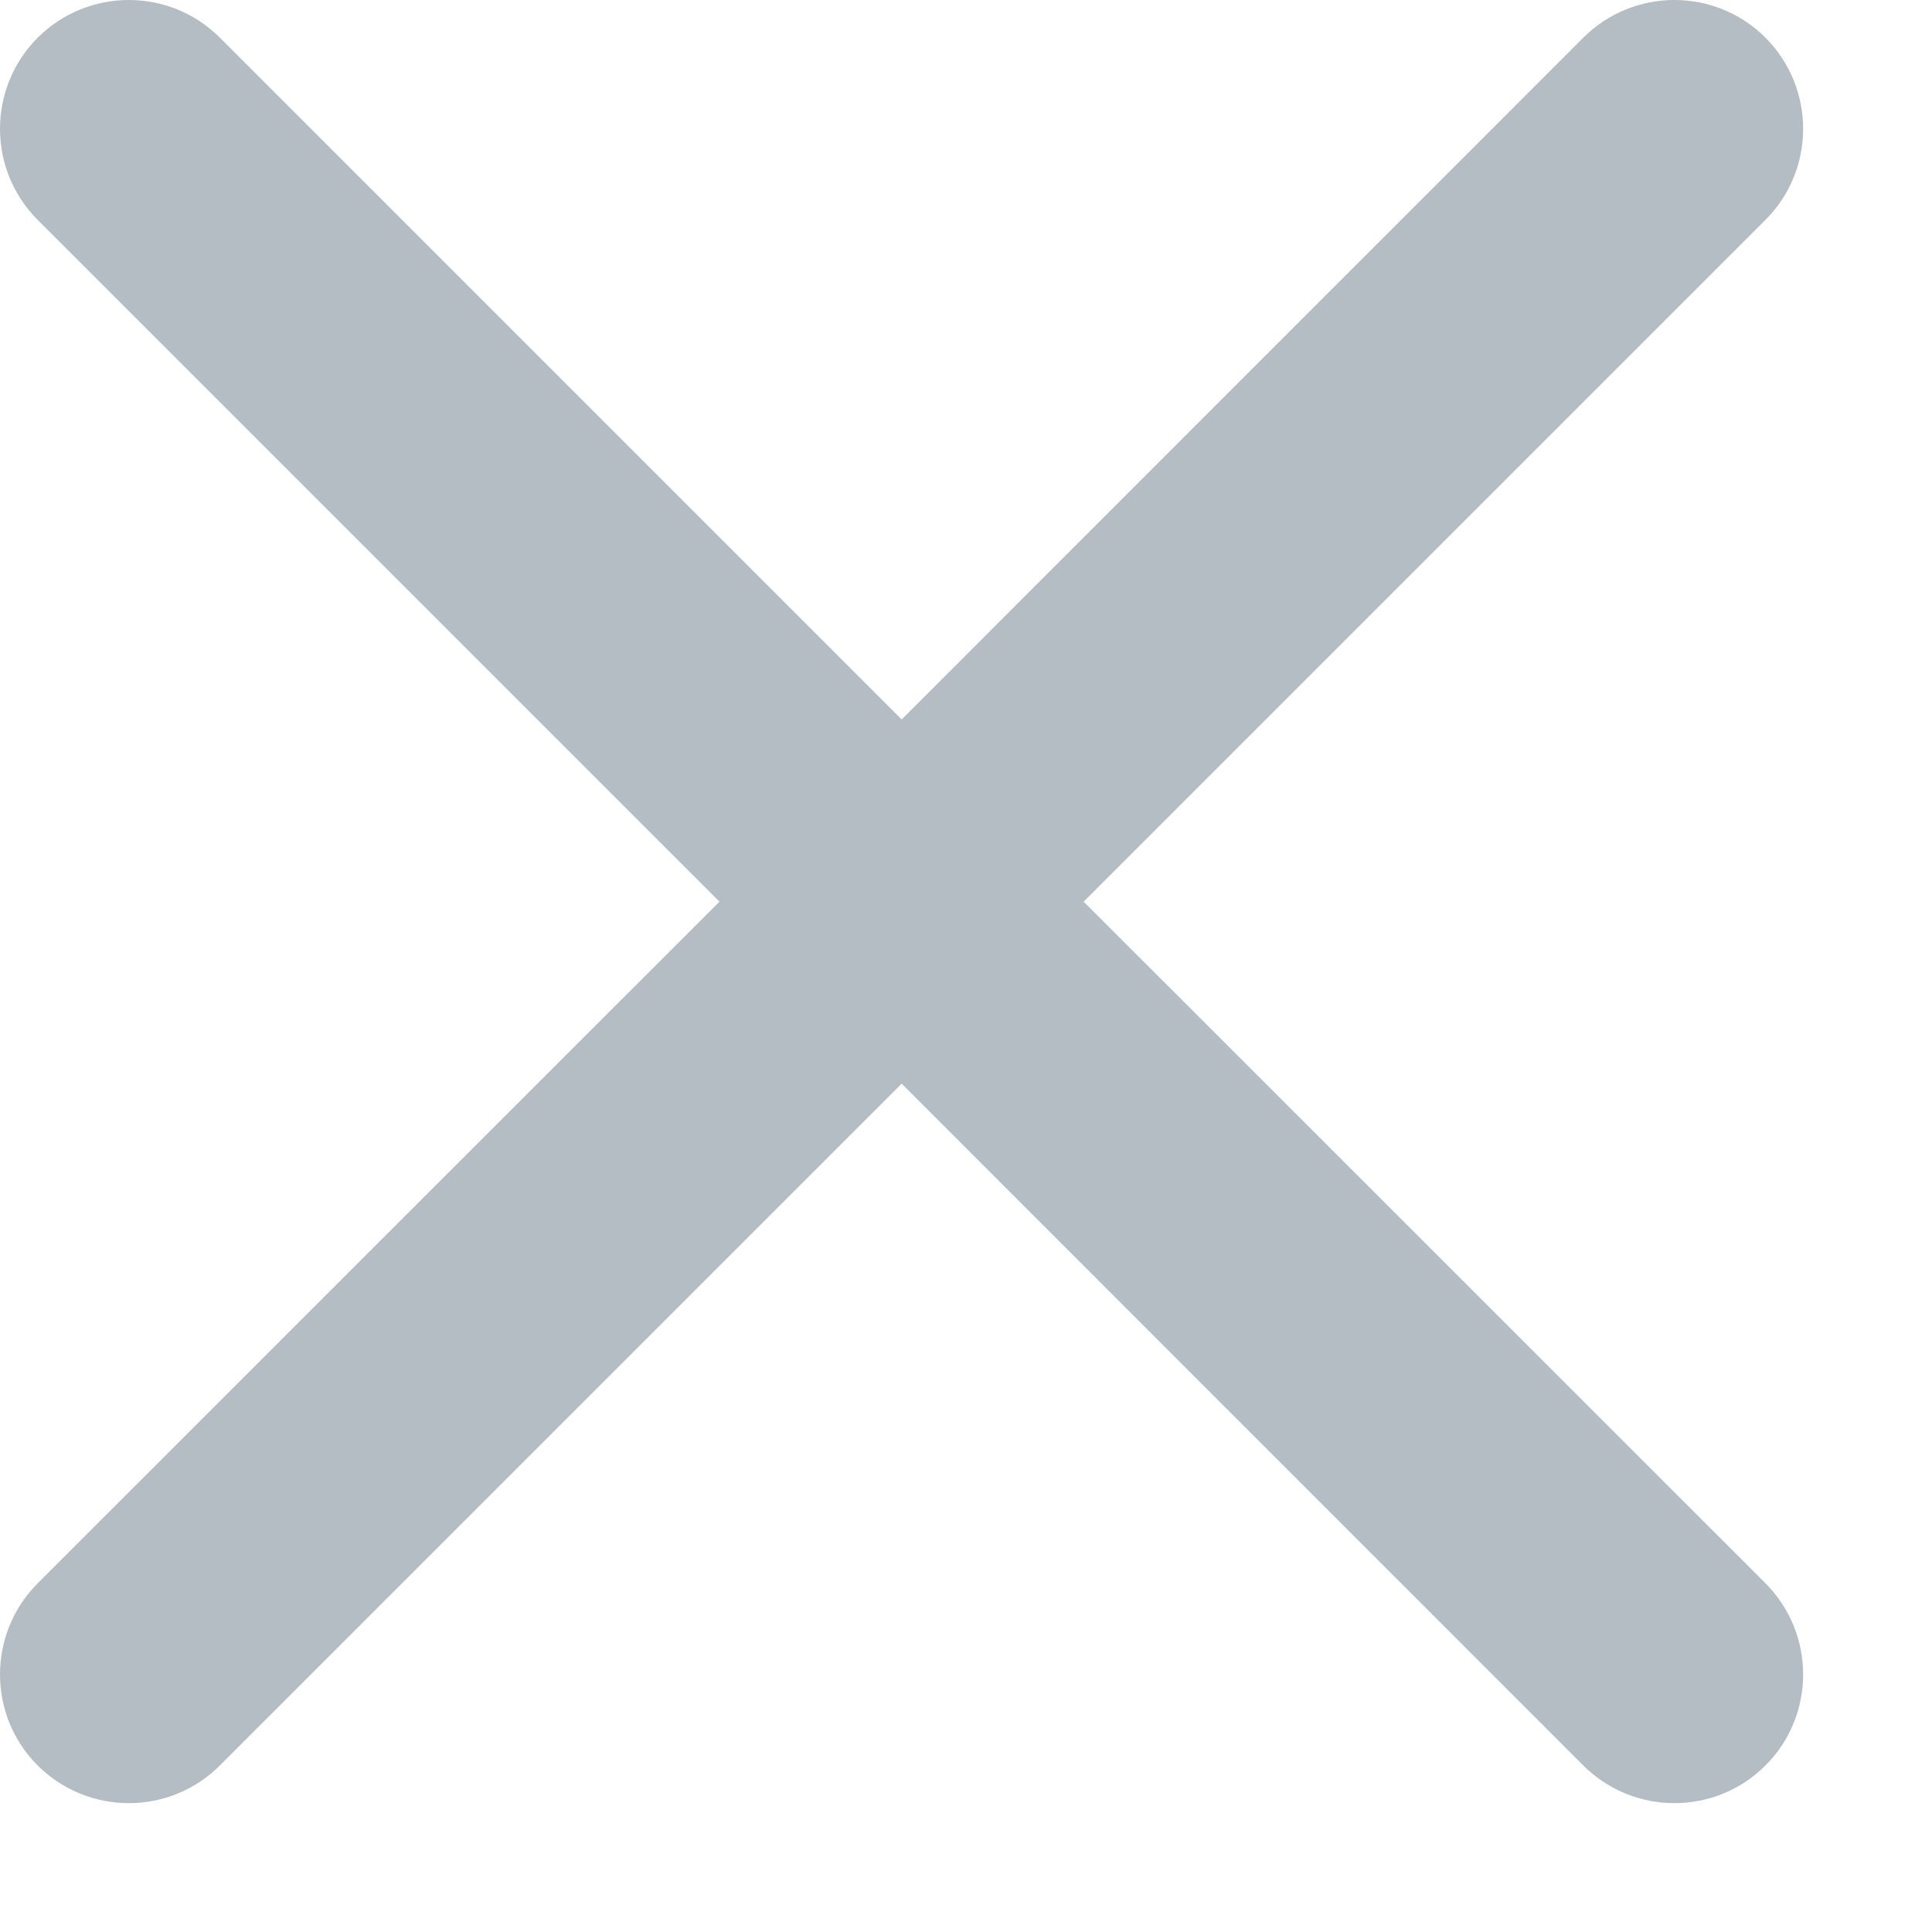
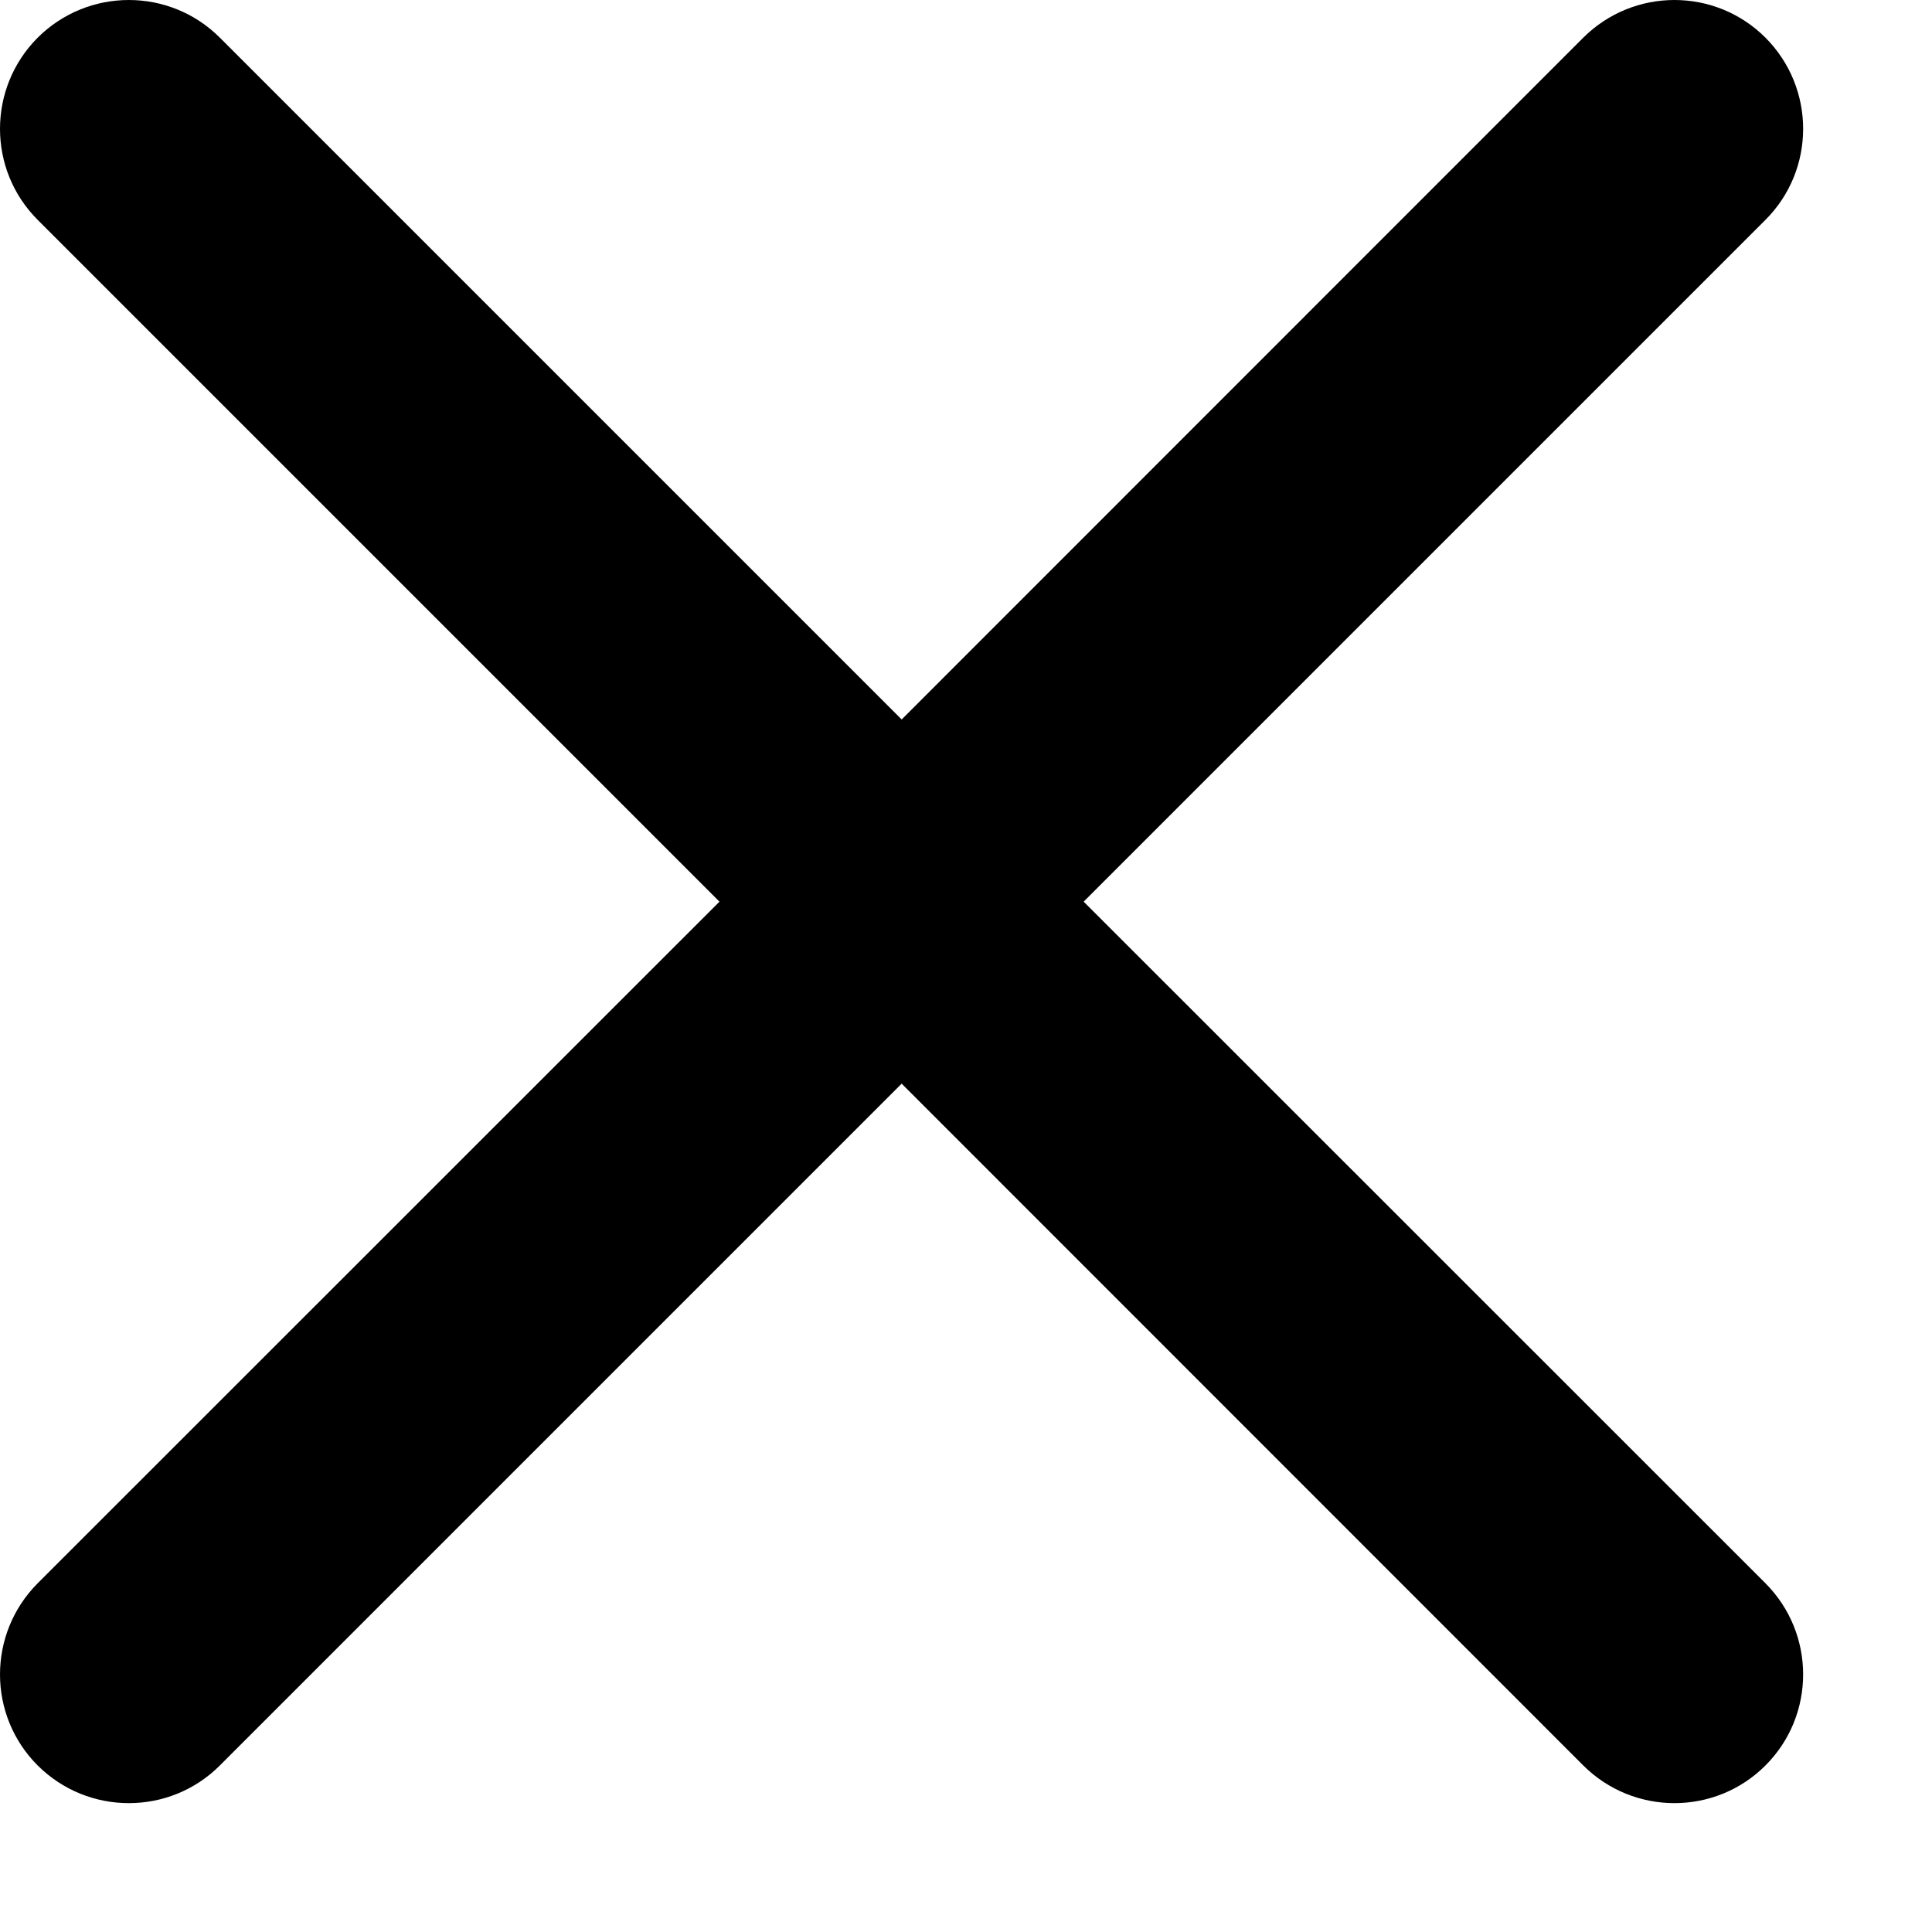
<svg xmlns="http://www.w3.org/2000/svg" width="10" height="10" viewBox="0 0 10 10" fill="none">
-   <path fill-rule="evenodd" clip-rule="evenodd" d="M9.138 1.138C9.398 0.878 9.398 0.456 9.138 0.195C8.878 -0.065 8.456 -0.065 8.195 0.195L4.667 3.724L1.138 0.195C0.878 -0.065 0.456 -0.065 0.195 0.195C-0.065 0.456 -0.065 0.878 0.195 1.138L3.724 4.667L0.195 8.195C-0.065 8.456 -0.065 8.878 0.195 9.138C0.456 9.398 0.878 9.398 1.138 9.138L4.667 5.609L8.195 9.138C8.456 9.398 8.878 9.398 9.138 9.138C9.398 8.878 9.398 8.456 9.138 8.195L5.609 4.667L9.138 1.138Z" fill="#B4BDC4" />
+   <path fill-rule="evenodd" clip-rule="evenodd" d="M9.138 1.138C9.398 0.878 9.398 0.456 9.138 0.195C8.878 -0.065 8.456 -0.065 8.195 0.195L4.667 3.724L1.138 0.195C0.878 -0.065 0.456 -0.065 0.195 0.195C-0.065 0.456 -0.065 0.878 0.195 1.138L3.724 4.667L0.195 8.195C-0.065 8.456 -0.065 8.878 0.195 9.138C0.456 9.398 0.878 9.398 1.138 9.138L4.667 5.609L8.195 9.138C8.456 9.398 8.878 9.398 9.138 9.138C9.398 8.878 9.398 8.456 9.138 8.195L5.609 4.667L9.138 1.138Z" fill="currentColor" />
</svg>
